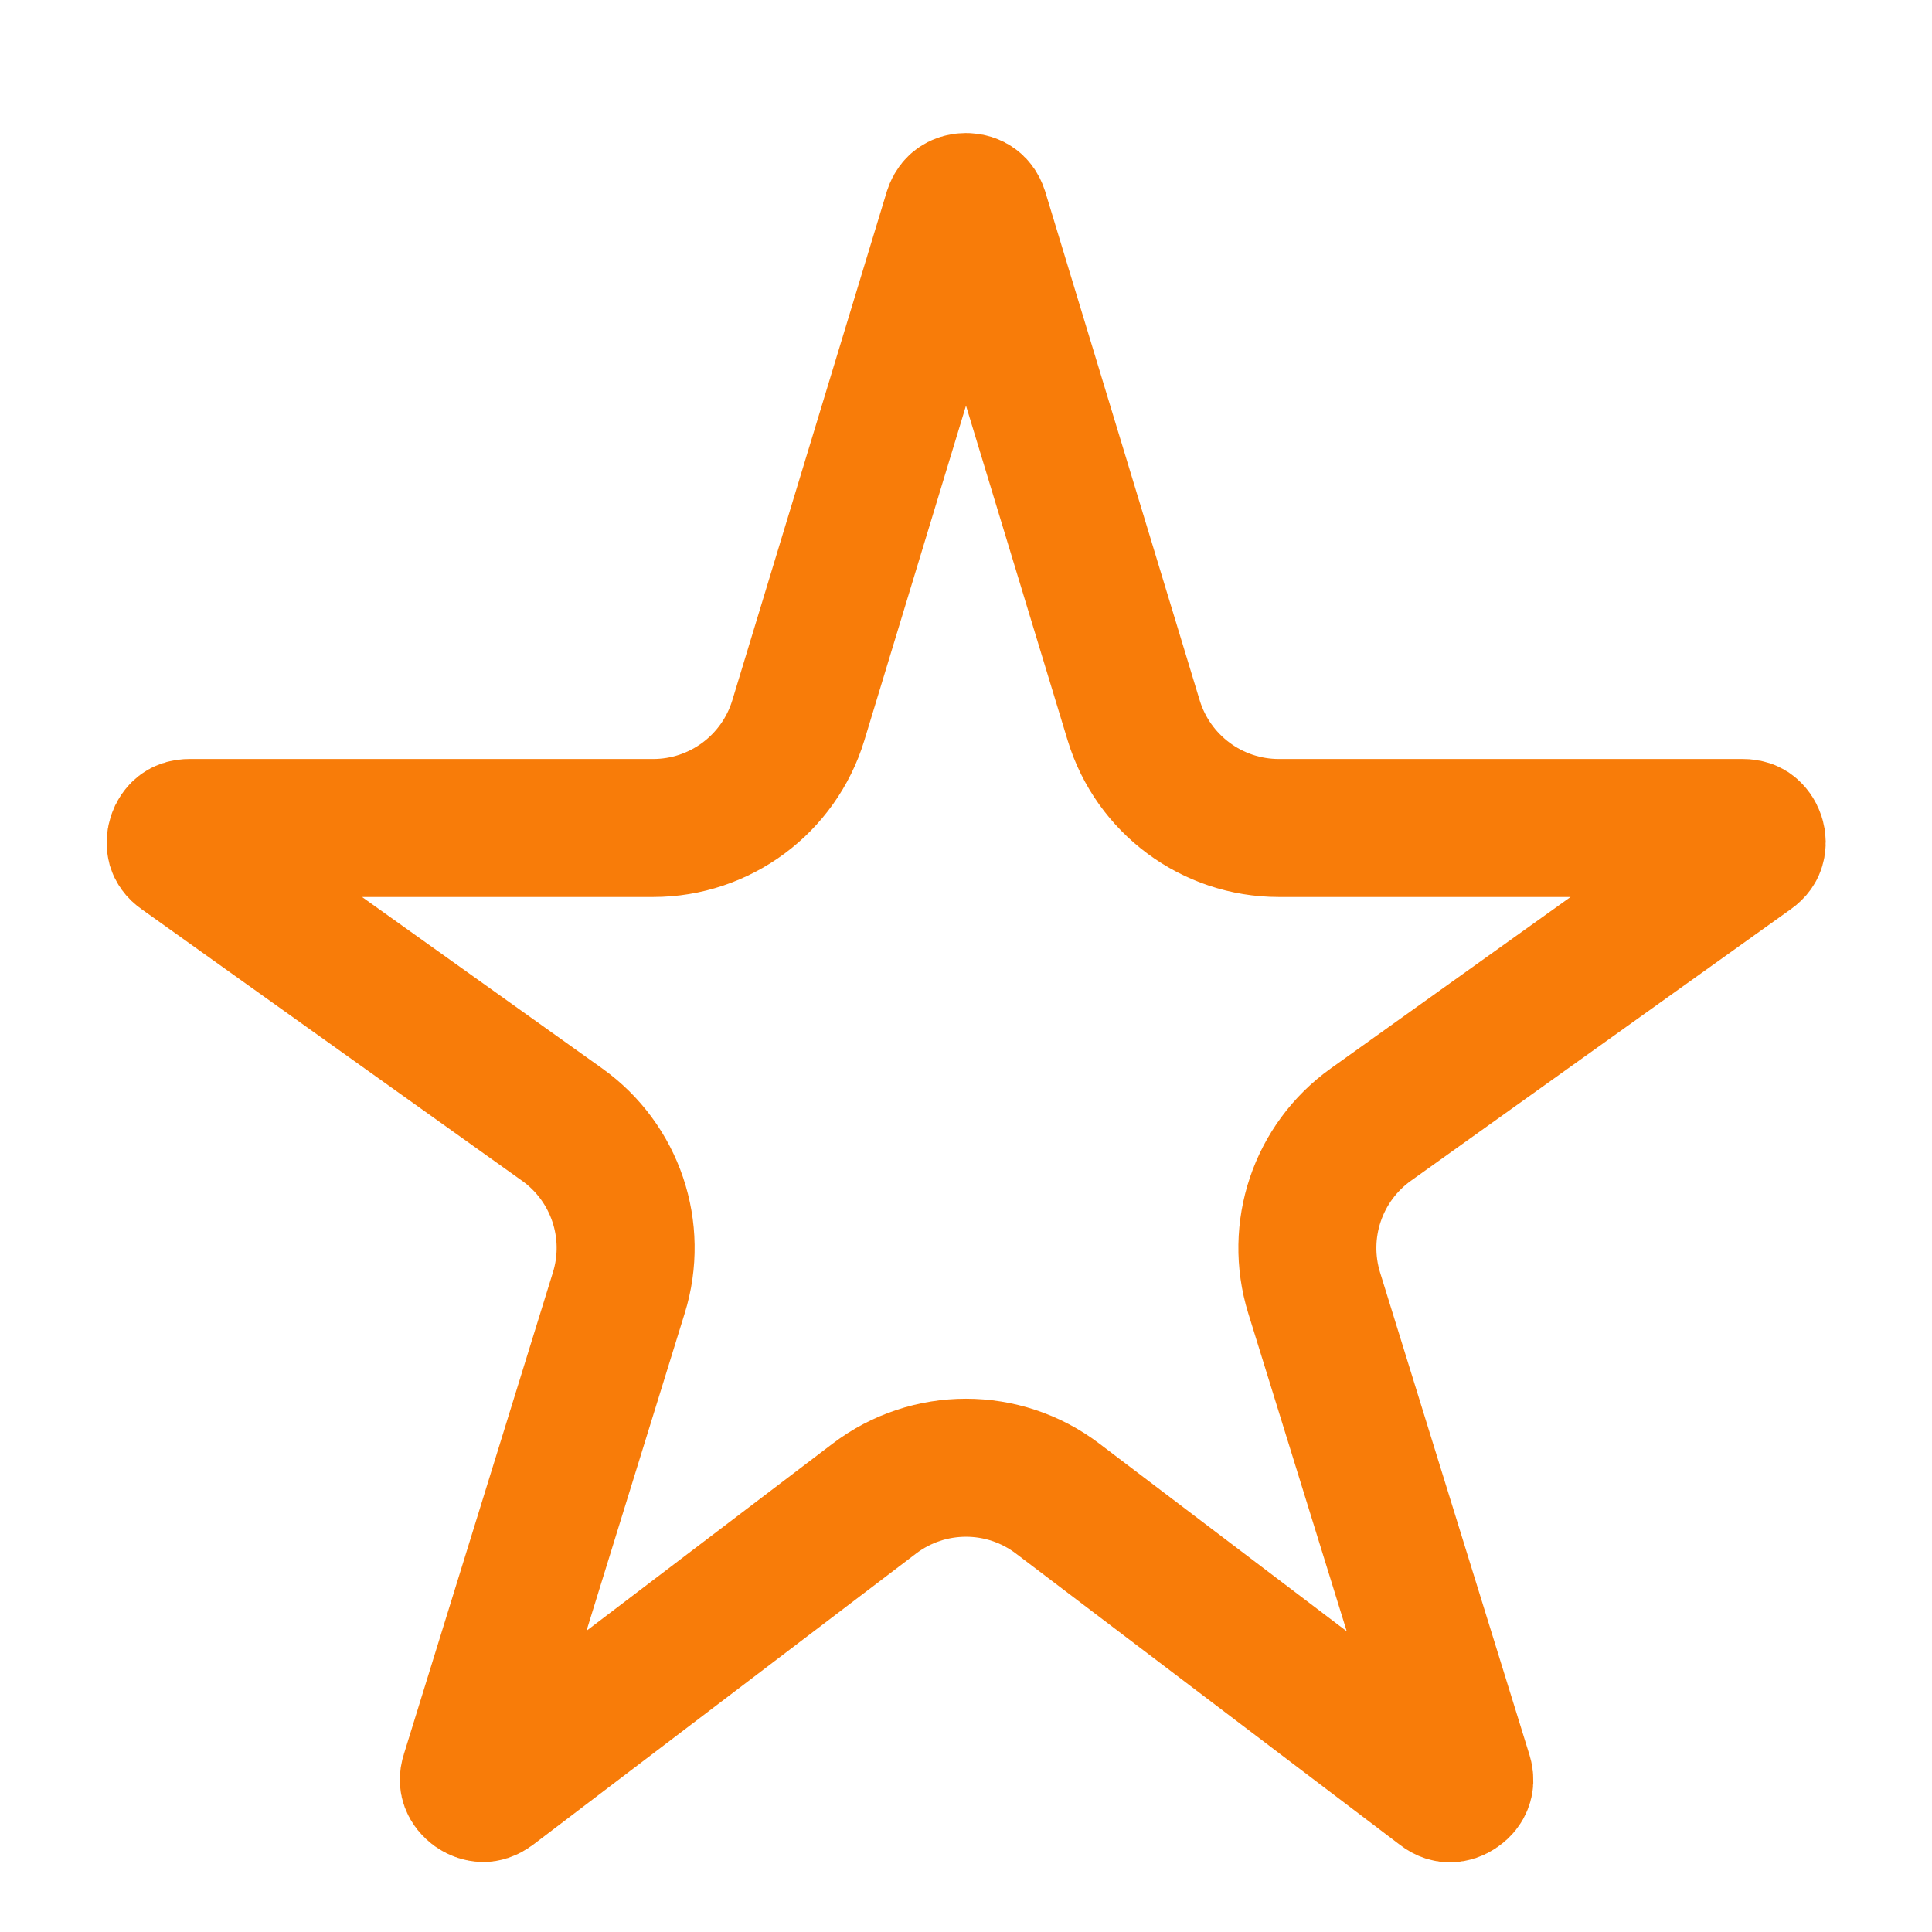
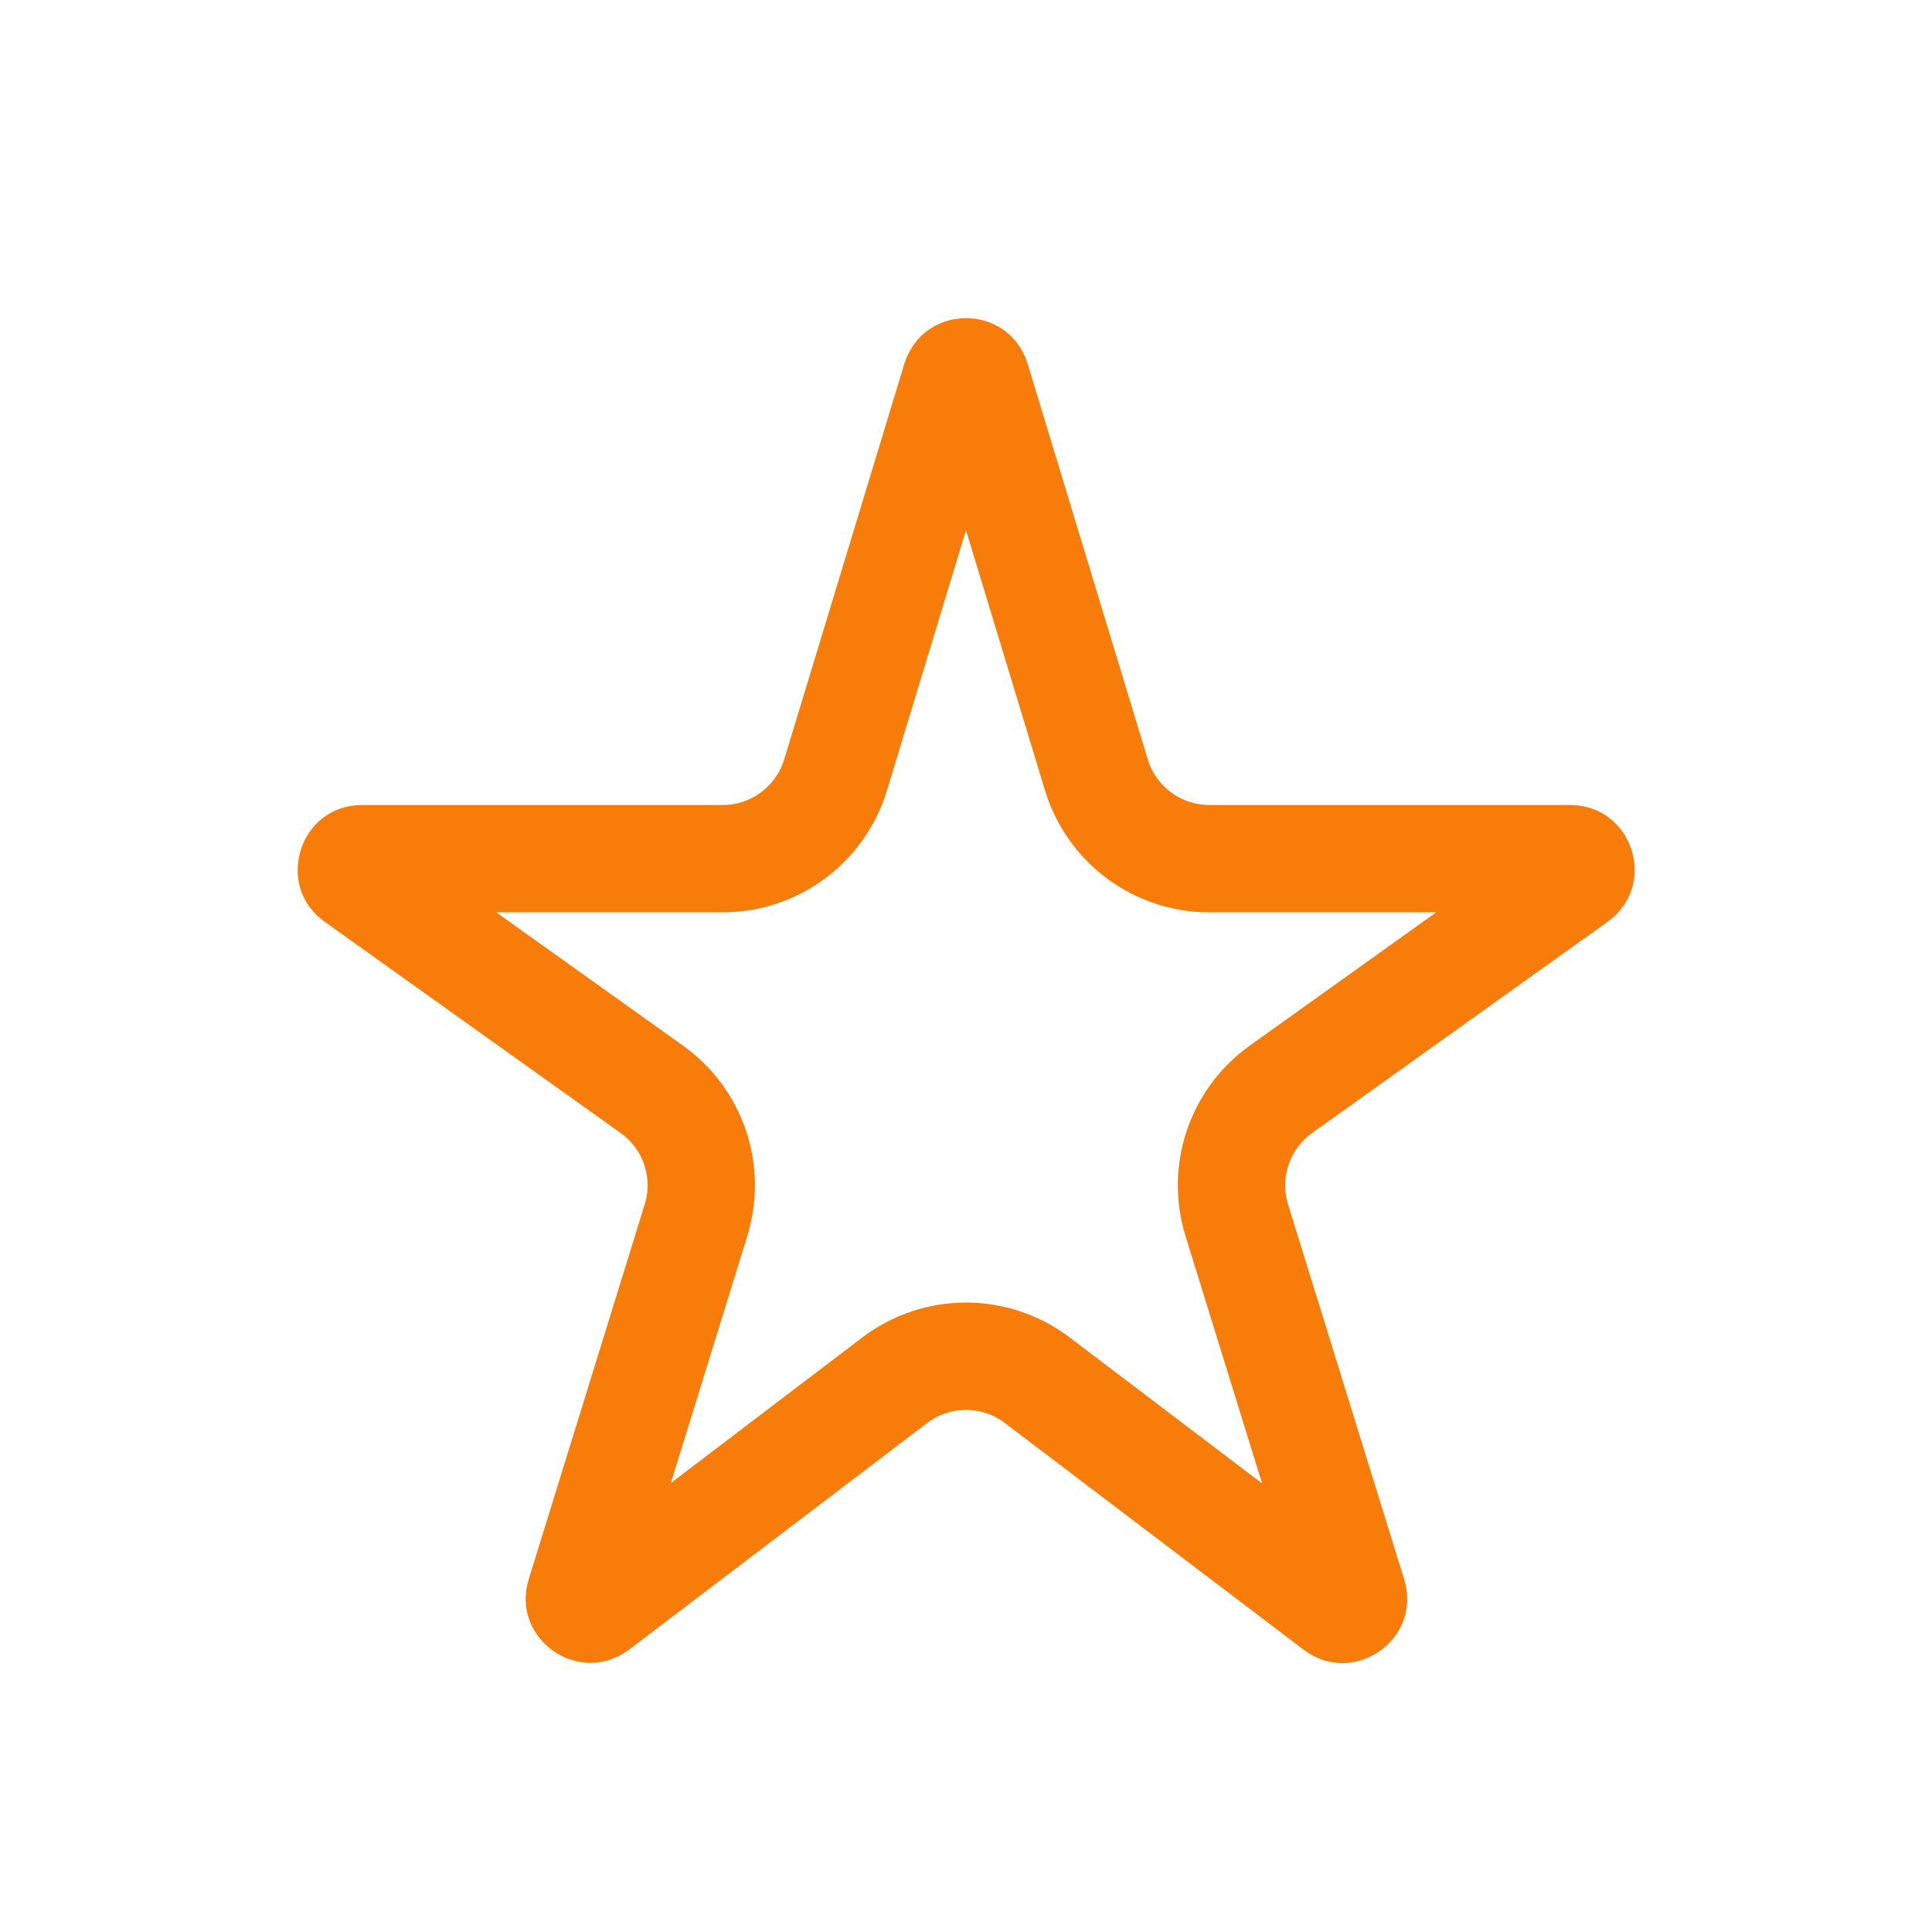
- <svg xmlns="http://www.w3.org/2000/svg" width="14" height="14" viewBox="0 0 14 14" fill="none">
-   <path d="M8.215 5.22C8.356 5.683 8.783 6 9.267 6H12.629C12.663 6 12.68 6.009 12.689 6.017C12.702 6.027 12.716 6.045 12.724 6.069C12.732 6.094 12.731 6.116 12.726 6.132C12.723 6.144 12.715 6.161 12.687 6.181L9.934 8.149C9.548 8.425 9.383 8.916 9.523 9.369L10.605 12.863C10.615 12.896 10.611 12.914 10.606 12.926C10.601 12.941 10.588 12.959 10.566 12.974C10.545 12.989 10.524 12.995 10.507 12.995C10.495 12.995 10.476 12.993 10.449 12.972L7.665 10.86C7.272 10.561 6.728 10.561 6.335 10.86L3.56 12.97C3.532 12.99 3.513 12.993 3.501 12.993C3.485 12.992 3.463 12.987 3.442 12.972C3.421 12.957 3.408 12.939 3.402 12.923C3.398 12.912 3.393 12.893 3.404 12.86L4.484 9.369C4.625 8.916 4.459 8.424 4.073 8.149L1.316 6.181C1.288 6.162 1.28 6.144 1.276 6.132C1.272 6.116 1.271 6.094 1.279 6.069C1.286 6.045 1.3 6.027 1.313 6.017C1.323 6.009 1.339 6 1.374 6H4.733C5.217 6 5.644 5.683 5.785 5.22L6.904 1.535C6.915 1.502 6.929 1.489 6.939 1.482C6.952 1.472 6.973 1.464 7 1.464C7.027 1.464 7.048 1.472 7.061 1.482C7.071 1.489 7.085 1.502 7.096 1.535L8.215 5.22Z" stroke="#F87C09" />
+ <svg xmlns="http://www.w3.org/2000/svg" width="18" height="18" viewBox="0 0 18 18" fill="none">
+   <path d="M10.215 7.22C10.356 7.683 10.783 8 11.267 8H14.629C14.663 8 14.68 8.009 14.689 8.017C14.702 8.027 14.716 8.045 14.724 8.069C14.732 8.094 14.731 8.116 14.726 8.132C14.723 8.144 14.715 8.161 14.687 8.181L11.934 10.149C11.548 10.425 11.383 10.916 11.523 11.369L12.605 14.863C12.615 14.896 12.611 14.914 12.606 14.926C12.601 14.941 12.588 14.959 12.566 14.974C12.545 14.989 12.524 14.995 12.507 14.995C12.495 14.995 12.476 14.993 12.449 14.972L9.665 12.86C9.272 12.561 8.728 12.561 8.335 12.86L5.56 14.97C5.532 14.99 5.513 14.993 5.501 14.993C5.485 14.992 5.463 14.987 5.442 14.972C5.421 14.957 5.408 14.939 5.402 14.923C5.398 14.912 5.393 14.893 5.404 14.86L6.484 11.37C6.625 10.916 6.459 10.424 6.073 10.149L3.316 8.181C3.288 8.162 3.28 8.144 3.276 8.132C3.272 8.116 3.271 8.094 3.279 8.069C3.286 8.045 3.3 8.027 3.313 8.017C3.323 8.009 3.34 8 3.374 8H6.733C7.217 8 7.644 7.683 7.785 7.22L8.904 3.535C8.915 3.502 8.929 3.489 8.939 3.482C8.952 3.472 8.973 3.464 9 3.464C9.027 3.464 9.048 3.472 9.061 3.482C9.071 3.489 9.085 3.502 9.096 3.535L10.215 7.22Z" stroke="#F87C09" />
</svg>
